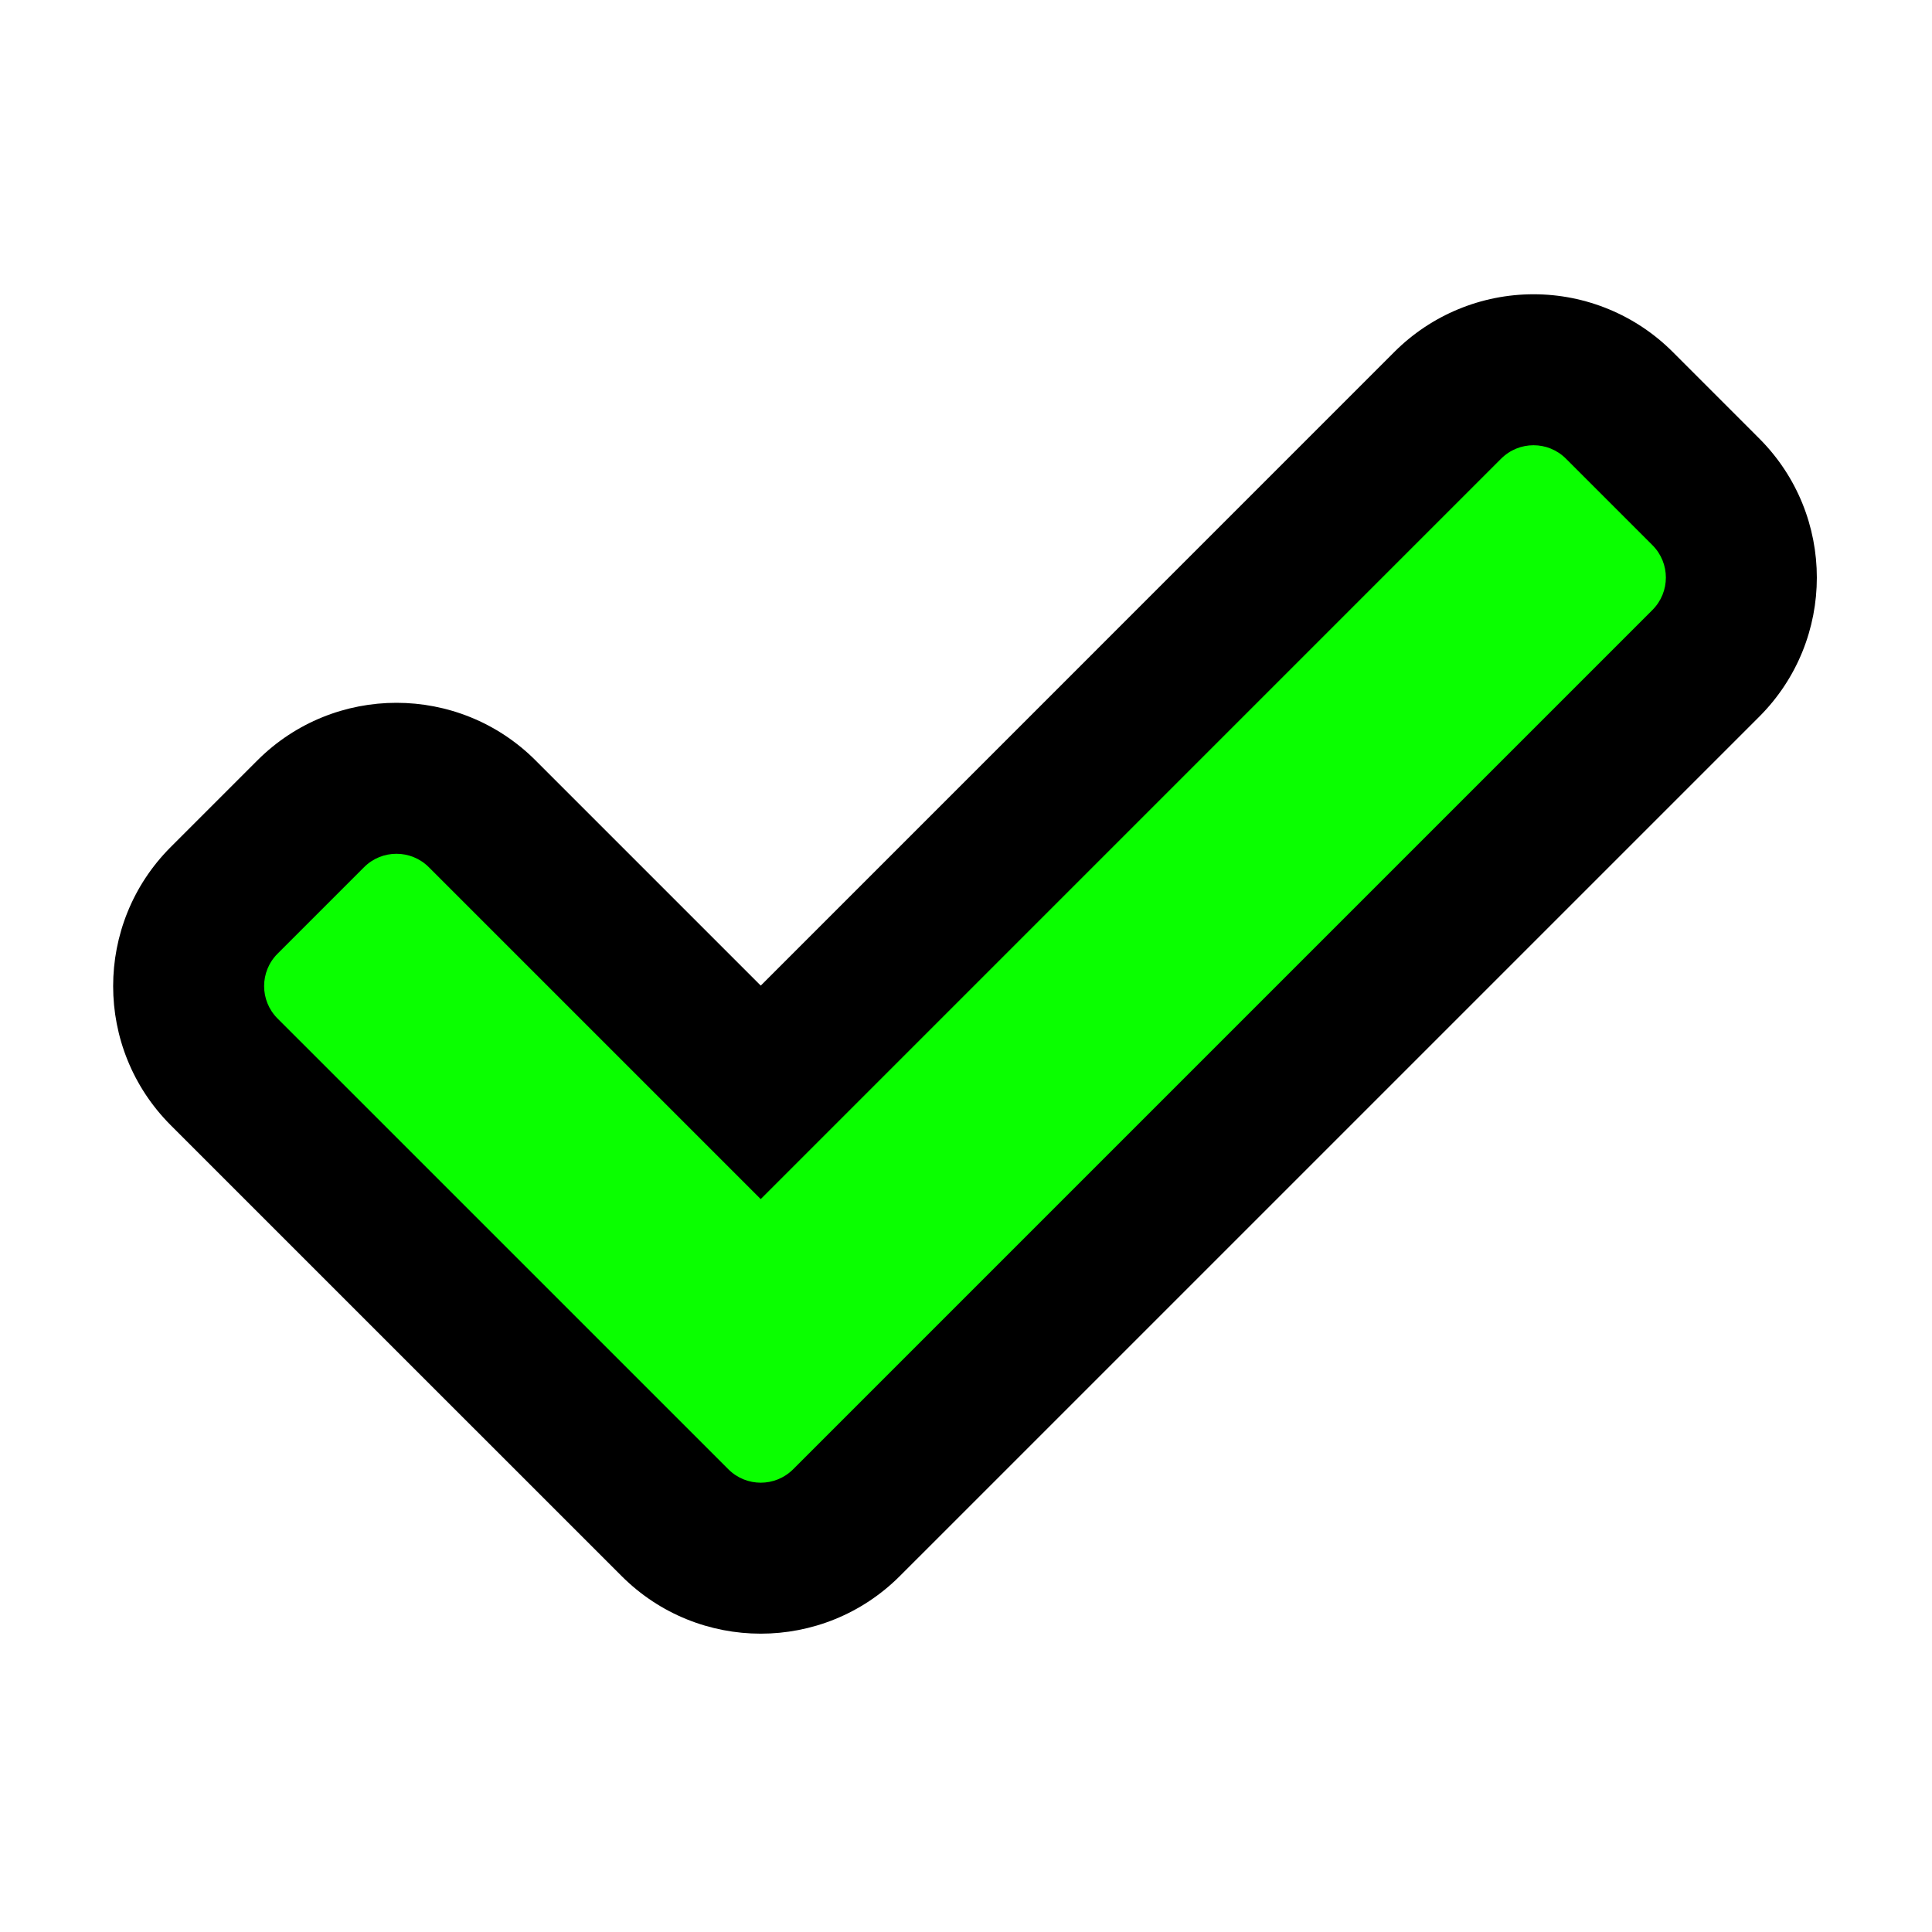
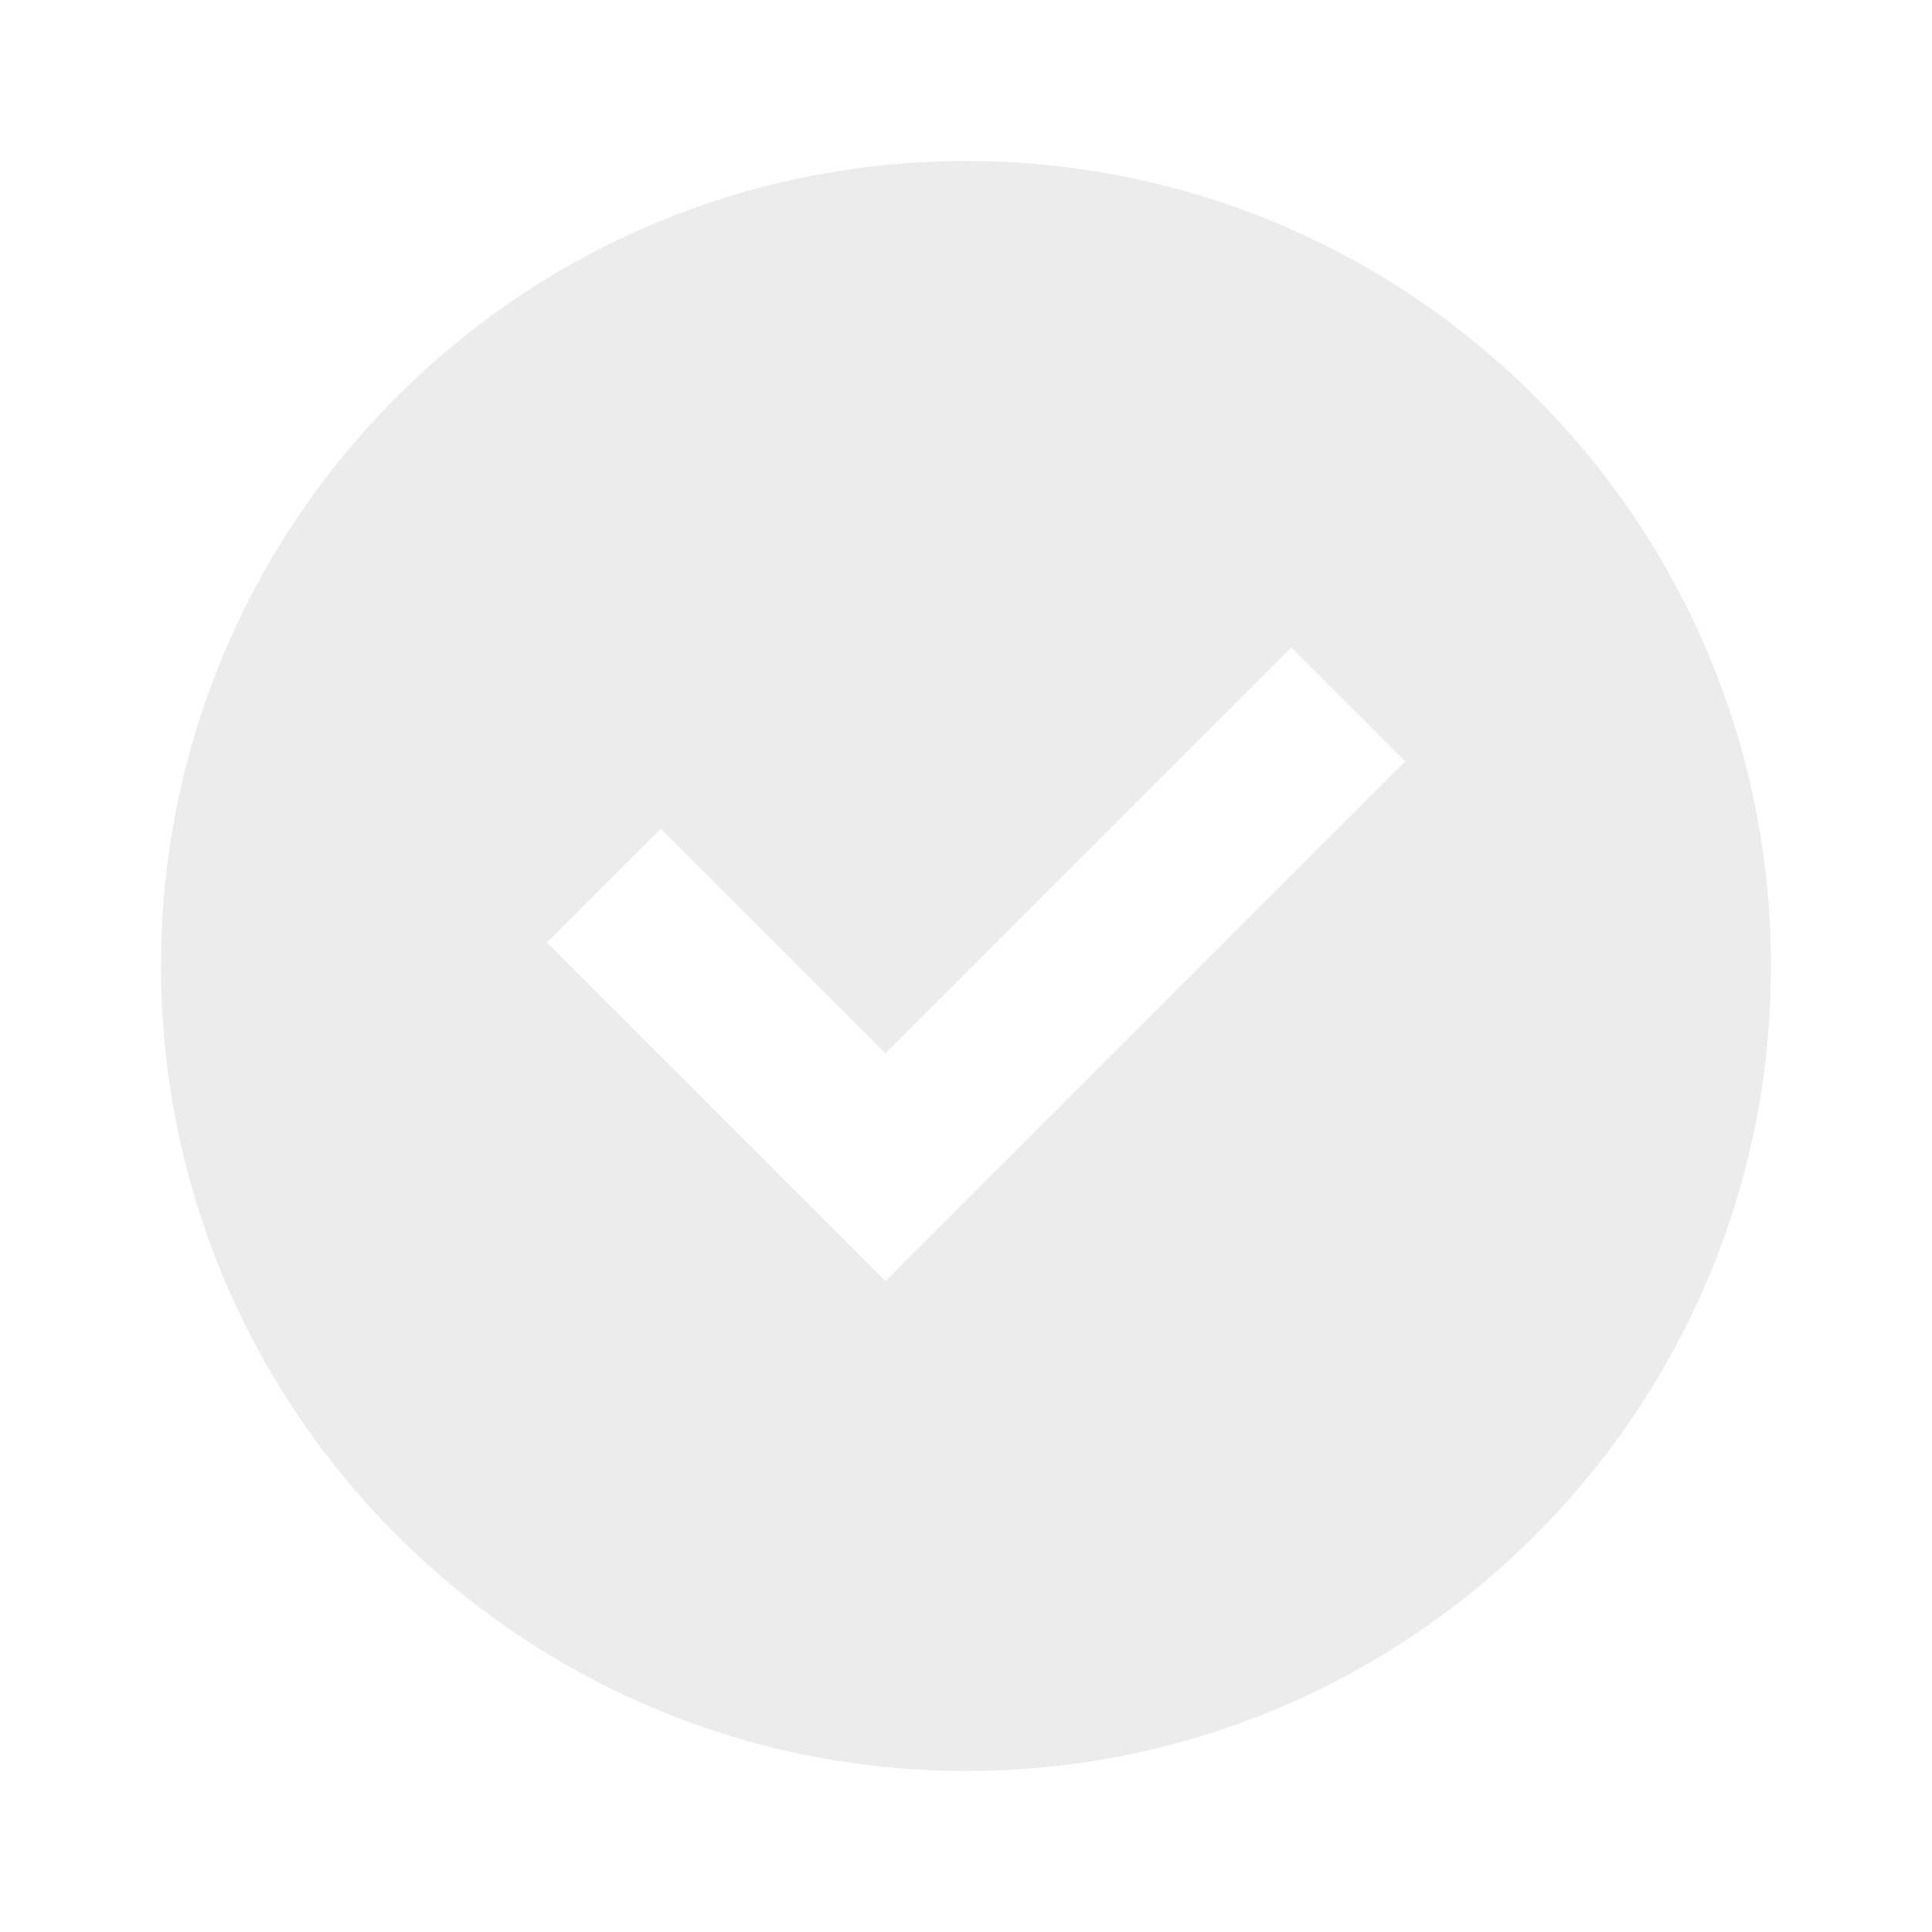
- <svg xmlns="http://www.w3.org/2000/svg" height="48" width="48" version="1.1" id="svg271">
-   <defs id="defs275" />
-   <path id="path269-7" d="m 38.1,7.311 a 4.889,4.889 0 0 0 -3.457,1.432 l -15.742,15.744 -5.594,-5.594 a 4.889,4.889 0 0 0 -6.914,0 l -2.15,2.15 a 4.889,4.889 0 0 0 0,6.914 L 15.443,39.156 a 4.889,4.889 0 0 0 6.914,0 L 43.707,17.807 a 4.889,4.889 0 0 0 0,-6.914 L 41.557,8.742 A 4.889,4.889 0 0 0 38.1,7.311 Z" />
-   <path id="path269" d="M 37.295,11.395 18.9,29.791 10.654,21.545 a 1.138,1.138 0 0 0 -1.609,0 l -2.15,2.15 a 1.138,1.138 0 0 0 0,1.609 L 18.096,36.504 a 1.138,1.138 0 0 0 1.609,0 l 21.35,-21.35 a 1.138,1.138 0 0 0 0,-1.609 l -2.15,-2.15 a 1.138,1.138 0 0 0 -1.609,0 z" style="fill:#0aff00;fill-opacity:1" />
+ <svg xmlns="http://www.w3.org/2000/svg" viewBox="0 0 24 24" fill="#ececed">
+   <path d="M12 22C17.523 22 22 17.523 22 12C22 6.477 17.523 2 12 2C6.477 2 2 6.477 2 12C2 17.523 6.477 22 12 22ZM17.457 9.457L11 15.914L6.793 11.707L8.207 10.293L11 13.086L16.043 8.043L17.457 9.457Z" />
</svg>
